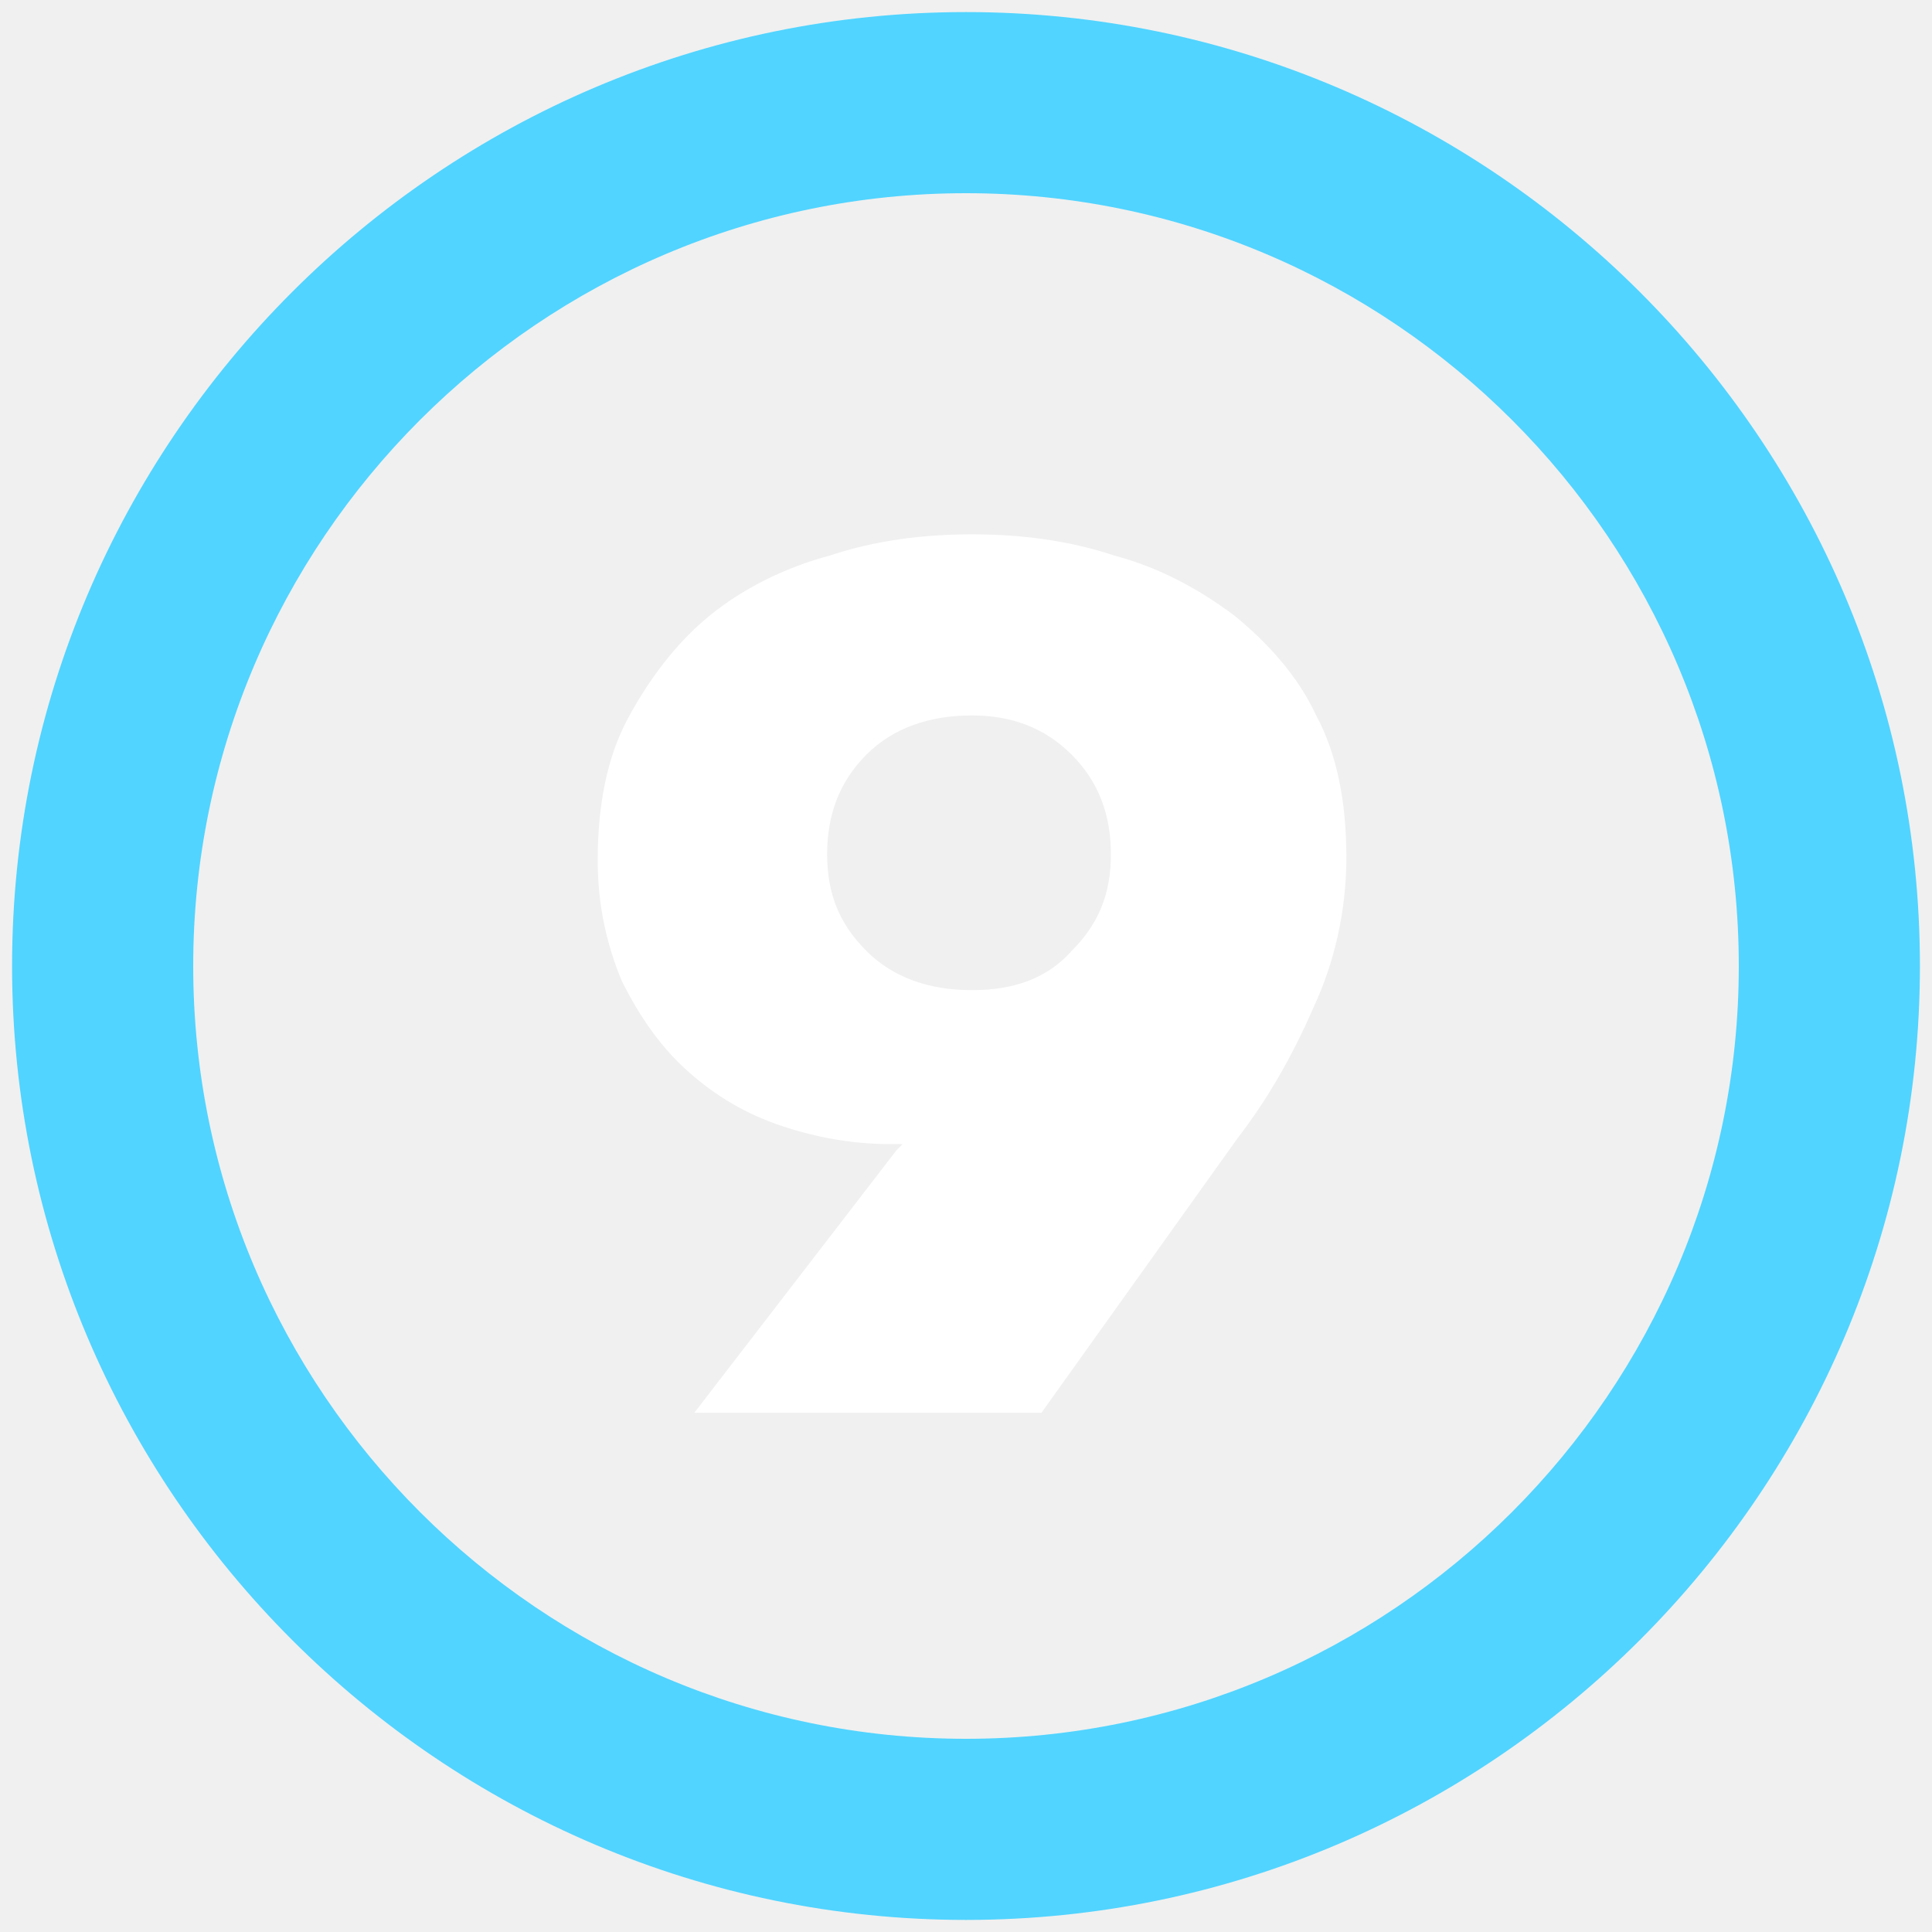
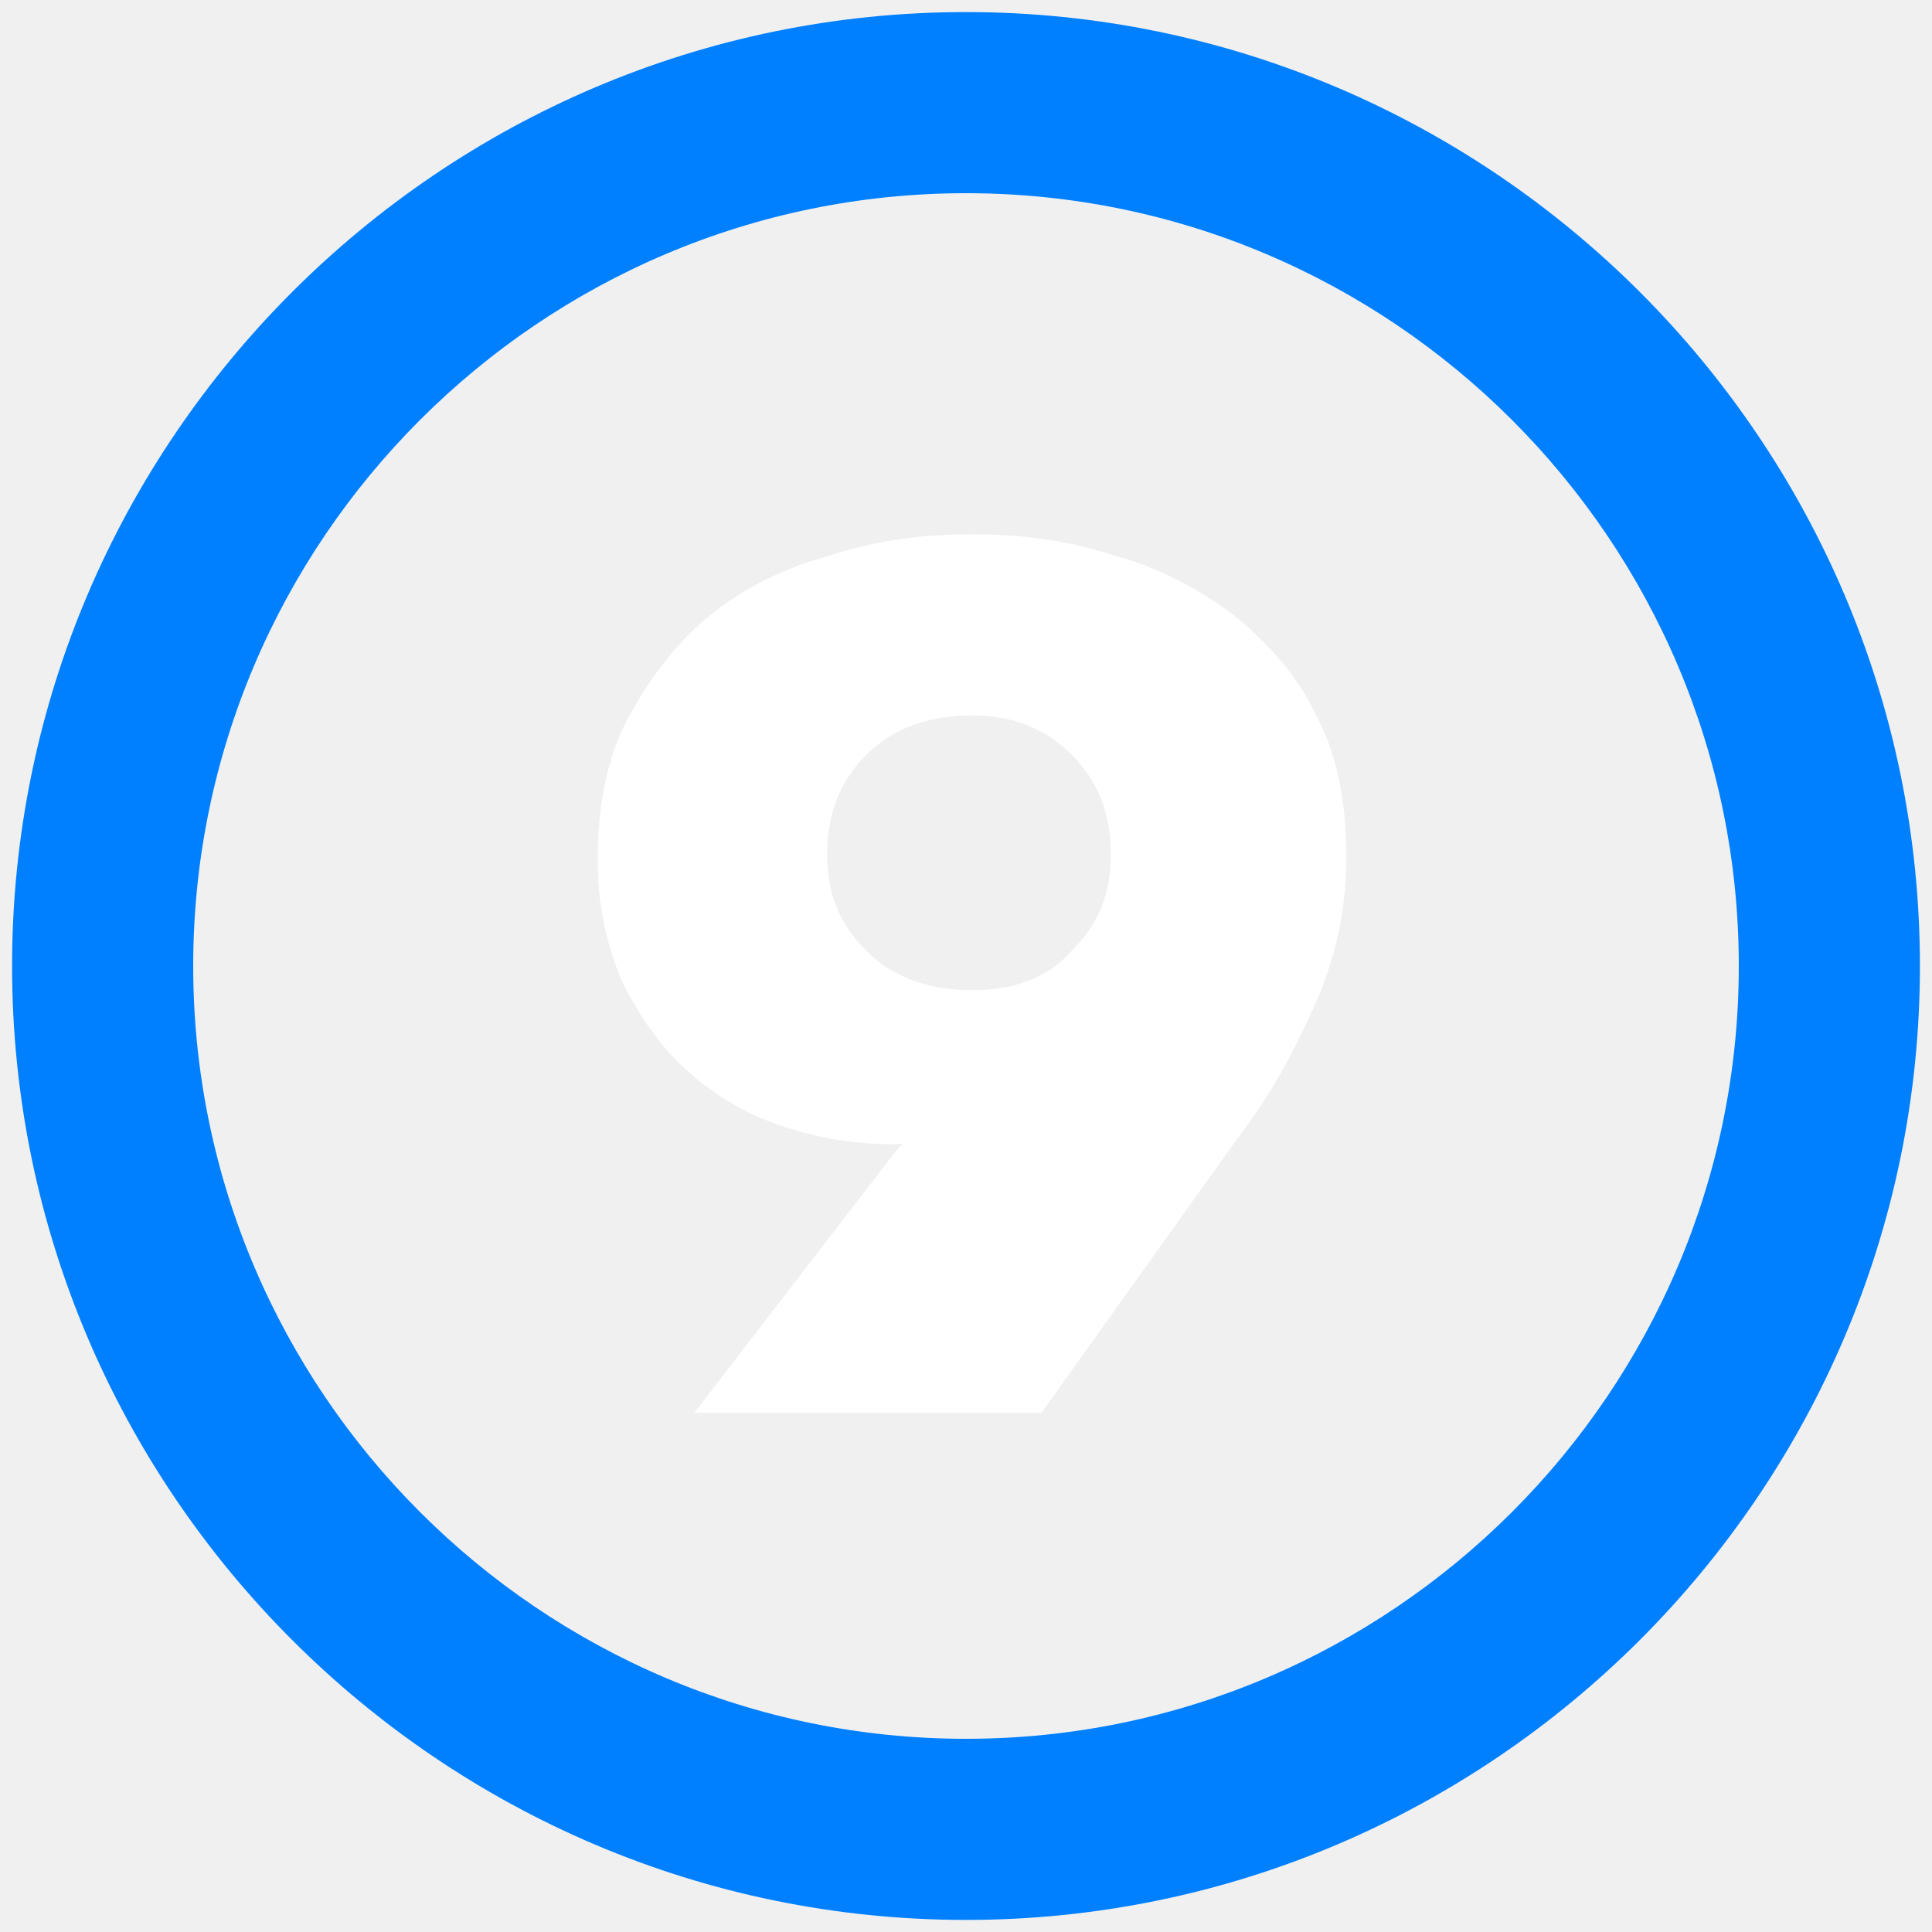
<svg xmlns="http://www.w3.org/2000/svg" version="1.1" id="Layer_1" x="0px" y="0px" viewBox="0 0 64 64" style="enable-background:new 0 0 64 64;" xml:space="preserve">
-   <path id="XMLID_1_" fill="#51d4ff" d="M32,6.4c14.1,0,25.6,11.5,25.6,25.6S46.1,57.6,32,57.6S6.4,46.1,6.4,32S17.9,6.4,32,6.4 M32,0.4  C14.6,0.4,0.4,14.6,0.4,32S14.6,63.6,32,63.6S63.6,49.4,63.6,32S49.4,0.4,32,0.4L32,0.4z" />
+   <path id="XMLID_1_" fill="#0080ff" d="M32,6.4c14.1,0,25.6,11.5,25.6,25.6S46.1,57.6,32,57.6S6.4,46.1,6.4,32S17.9,6.4,32,6.4 M32,0.4  C14.6,0.4,0.4,14.6,0.4,32S14.6,63.6,32,63.6S63.6,49.4,63.6,32S49.4,0.4,32,0.4L32,0.4z" />
  <g id="XMLID_13_">
    <path id="XMLID_15_" fill="#ffffff" d="M29.5,37.9c-1.2,0-2.4-0.2-3.6-0.6c-1.2-0.4-2.2-1-3.1-1.8c-0.9-0.8-1.6-1.8-2.2-3   c-0.5-1.2-0.8-2.5-0.8-4c0-1.8,0.3-3.4,1-4.7c0.7-1.3,1.6-2.5,2.7-3.4c1.1-0.9,2.5-1.6,4-2c1.5-0.5,3.1-0.7,4.7-0.7   s3.2,0.2,4.7,0.7c1.5,0.4,2.8,1.1,4,2c1.1,0.9,2.1,2,2.7,3.3c0.7,1.3,1,2.9,1,4.7c0,1.8-0.4,3.5-1.1,5c-0.7,1.6-1.5,3-2.5,4.3   l-6.5,9.1H23l6.7-8.7l0.2-0.2H29.5z M32.2,32.8c1.4,0,2.5-0.4,3.3-1.3c0.9-0.9,1.3-1.9,1.3-3.2c0-1.3-0.4-2.4-1.3-3.3   c-0.9-0.9-2-1.3-3.3-1.3c-1.4,0-2.6,0.4-3.5,1.3c-0.9,0.9-1.3,2-1.3,3.3c0,1.3,0.4,2.3,1.3,3.2C29.6,32.4,30.8,32.8,32.2,32.8z" />
  </g>
</svg>
